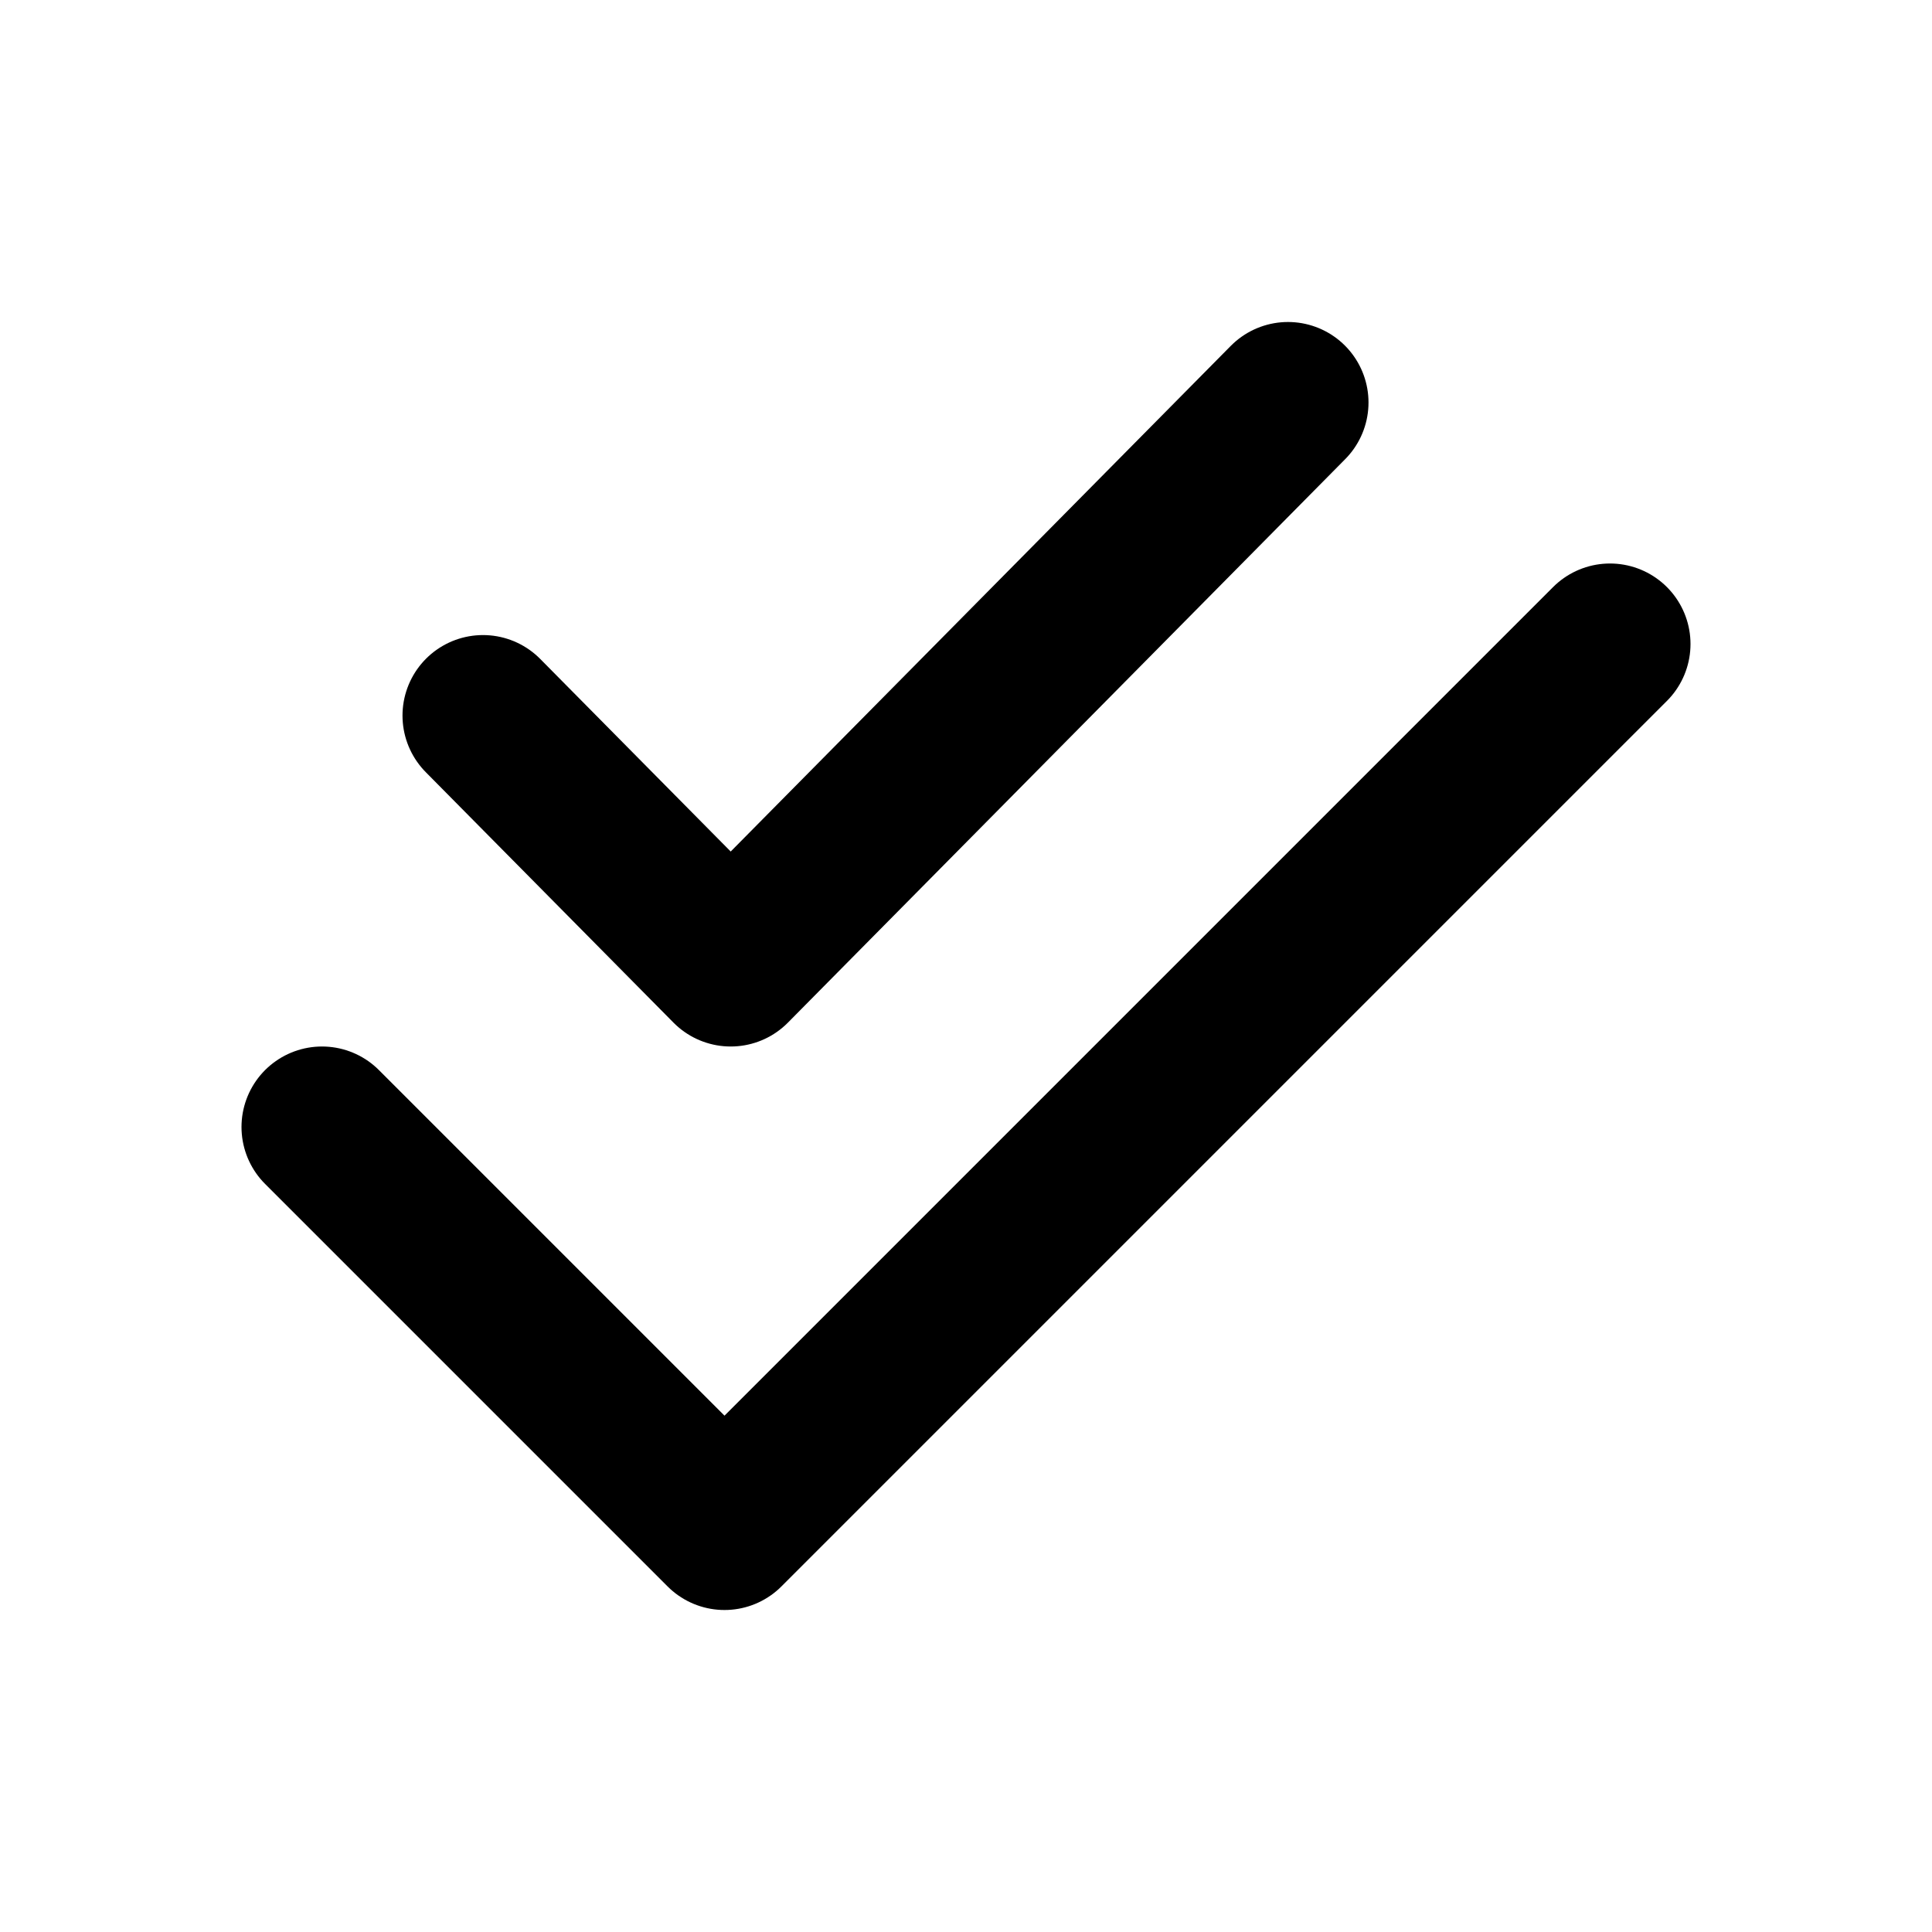
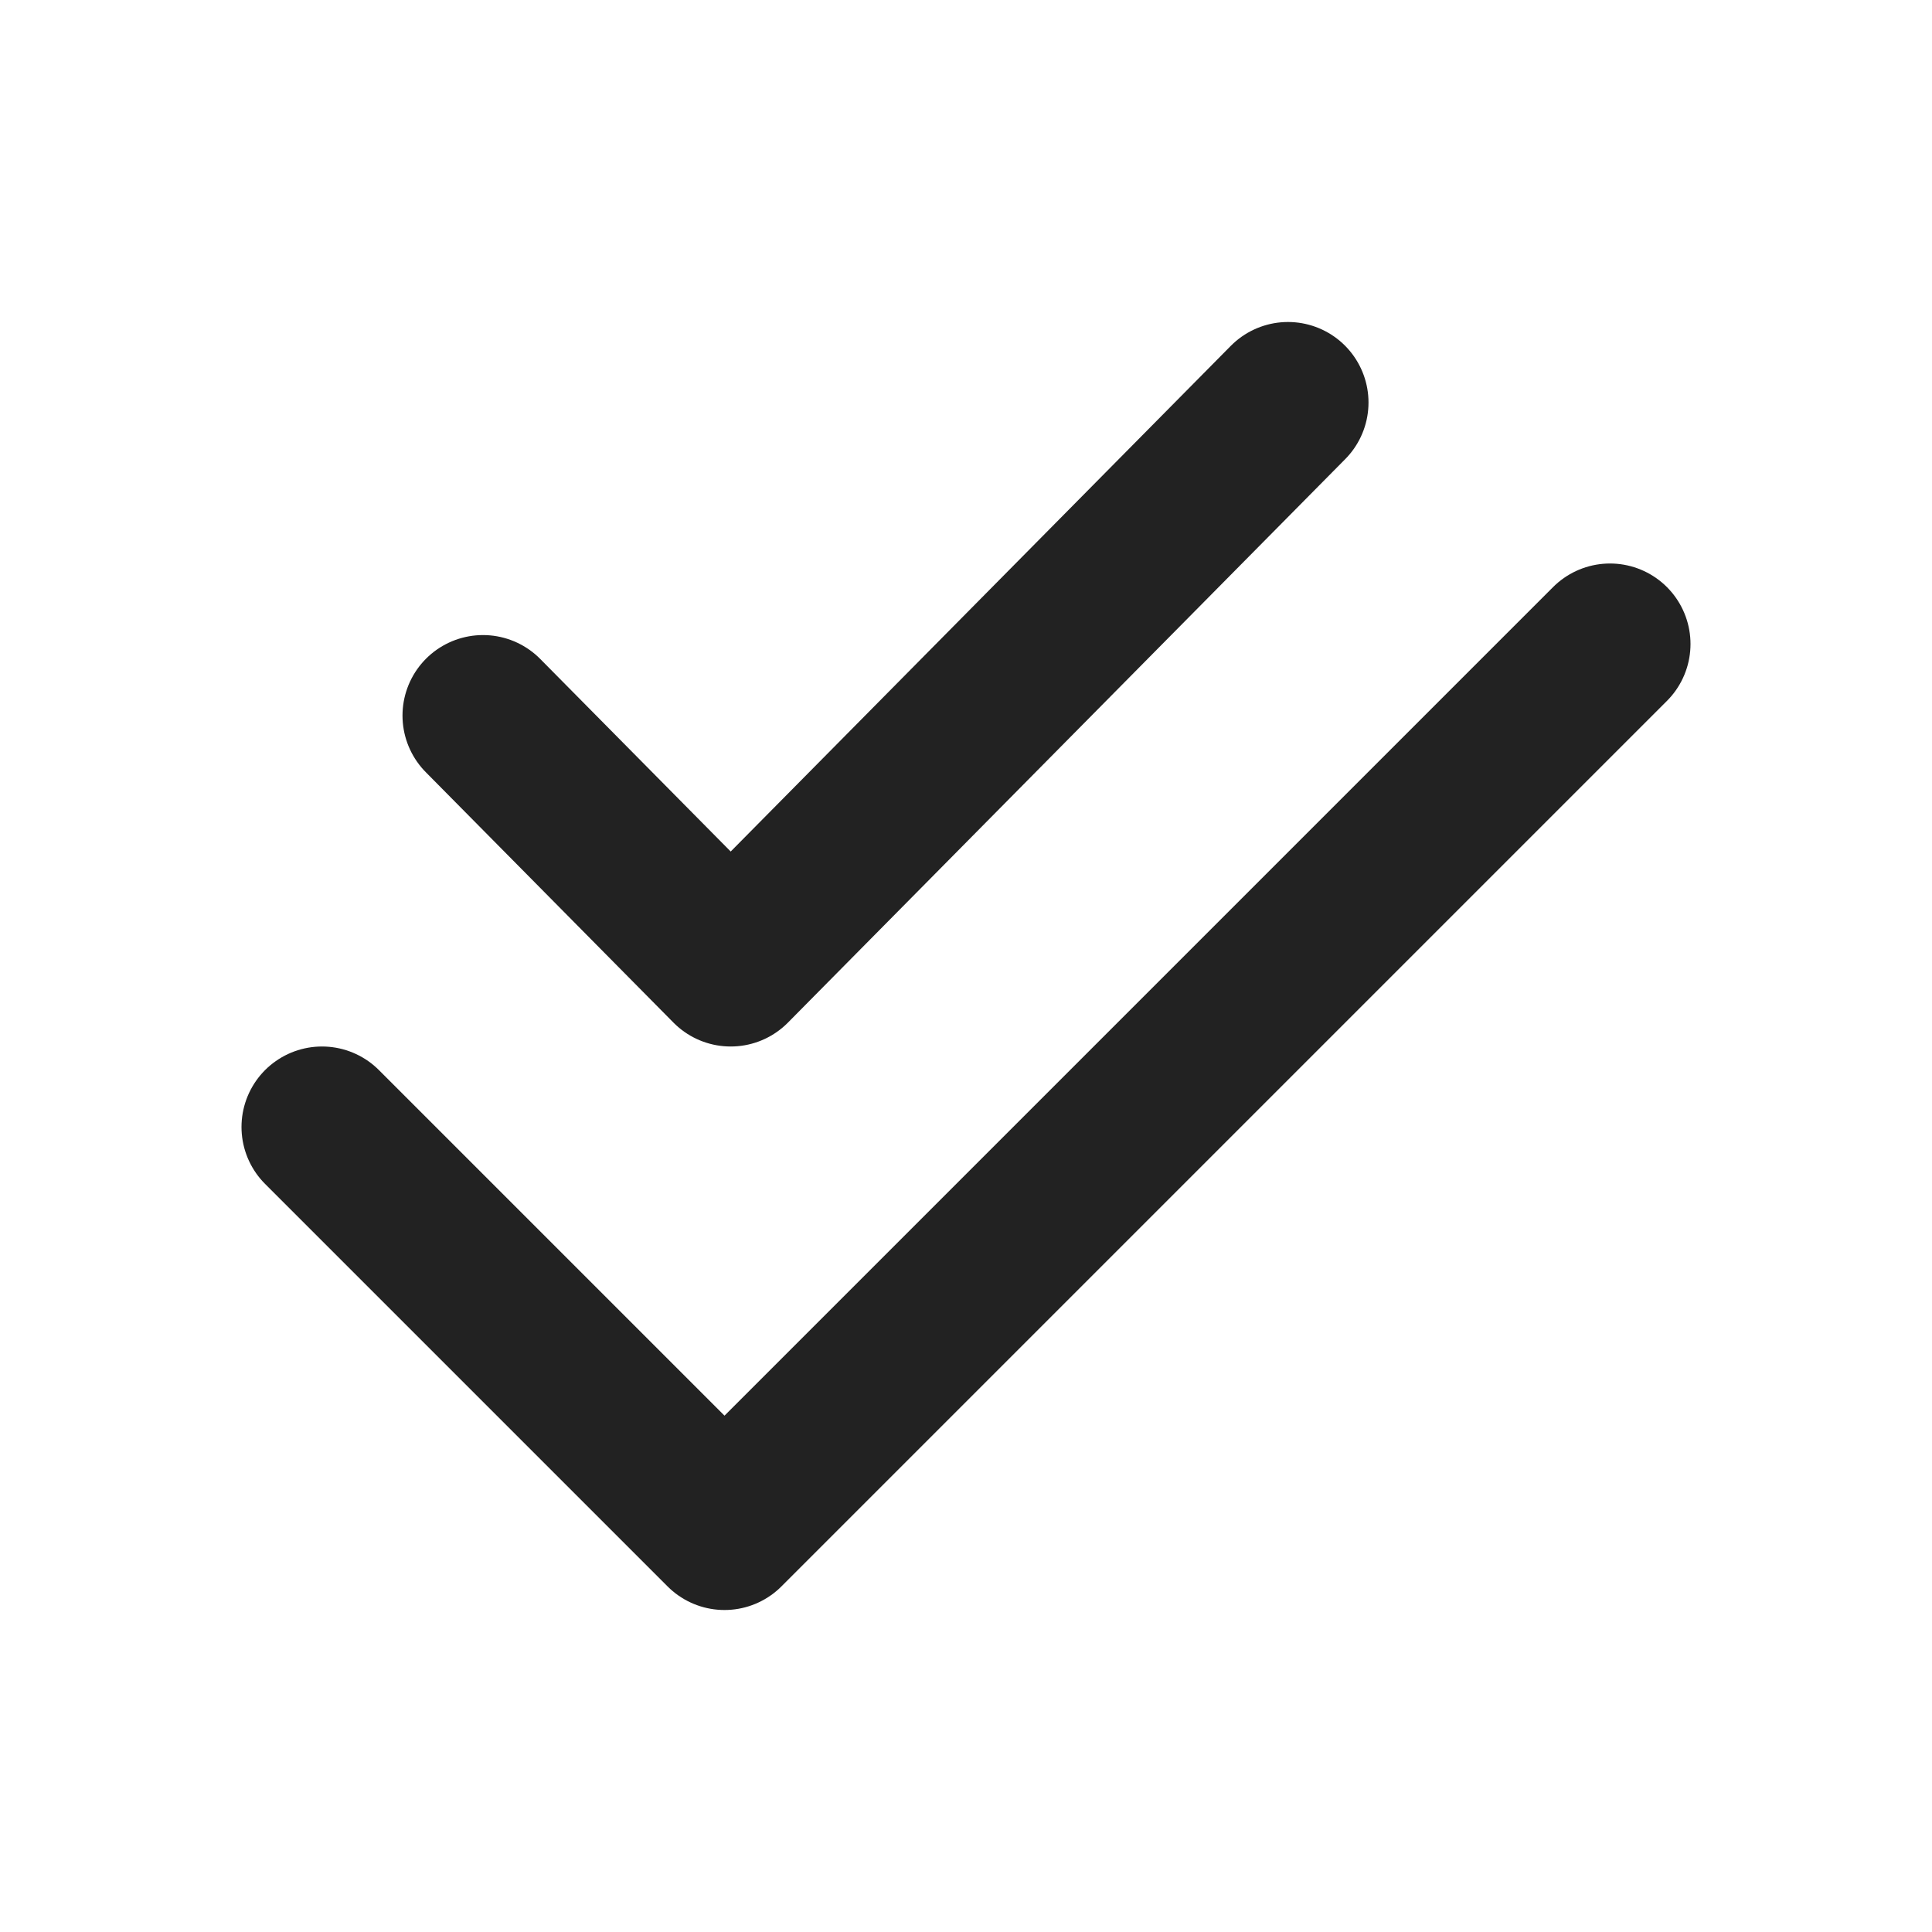
<svg xmlns="http://www.w3.org/2000/svg" width="800px" height="800px" viewBox="0 0 24 24" fill="none">
-   <path d="M4 14L9 19L20 8M6 8.889L9.077 12L16 5" stroke="#000000" stroke-width="2" stroke-linecap="round" stroke-linejoin="round" />
+   <path d="M4 14L9 19L20 8M6 8.889L9.077 12L16 5" stroke="#222" stroke-width="2" stroke-linecap="round" stroke-linejoin="round" />
</svg>
